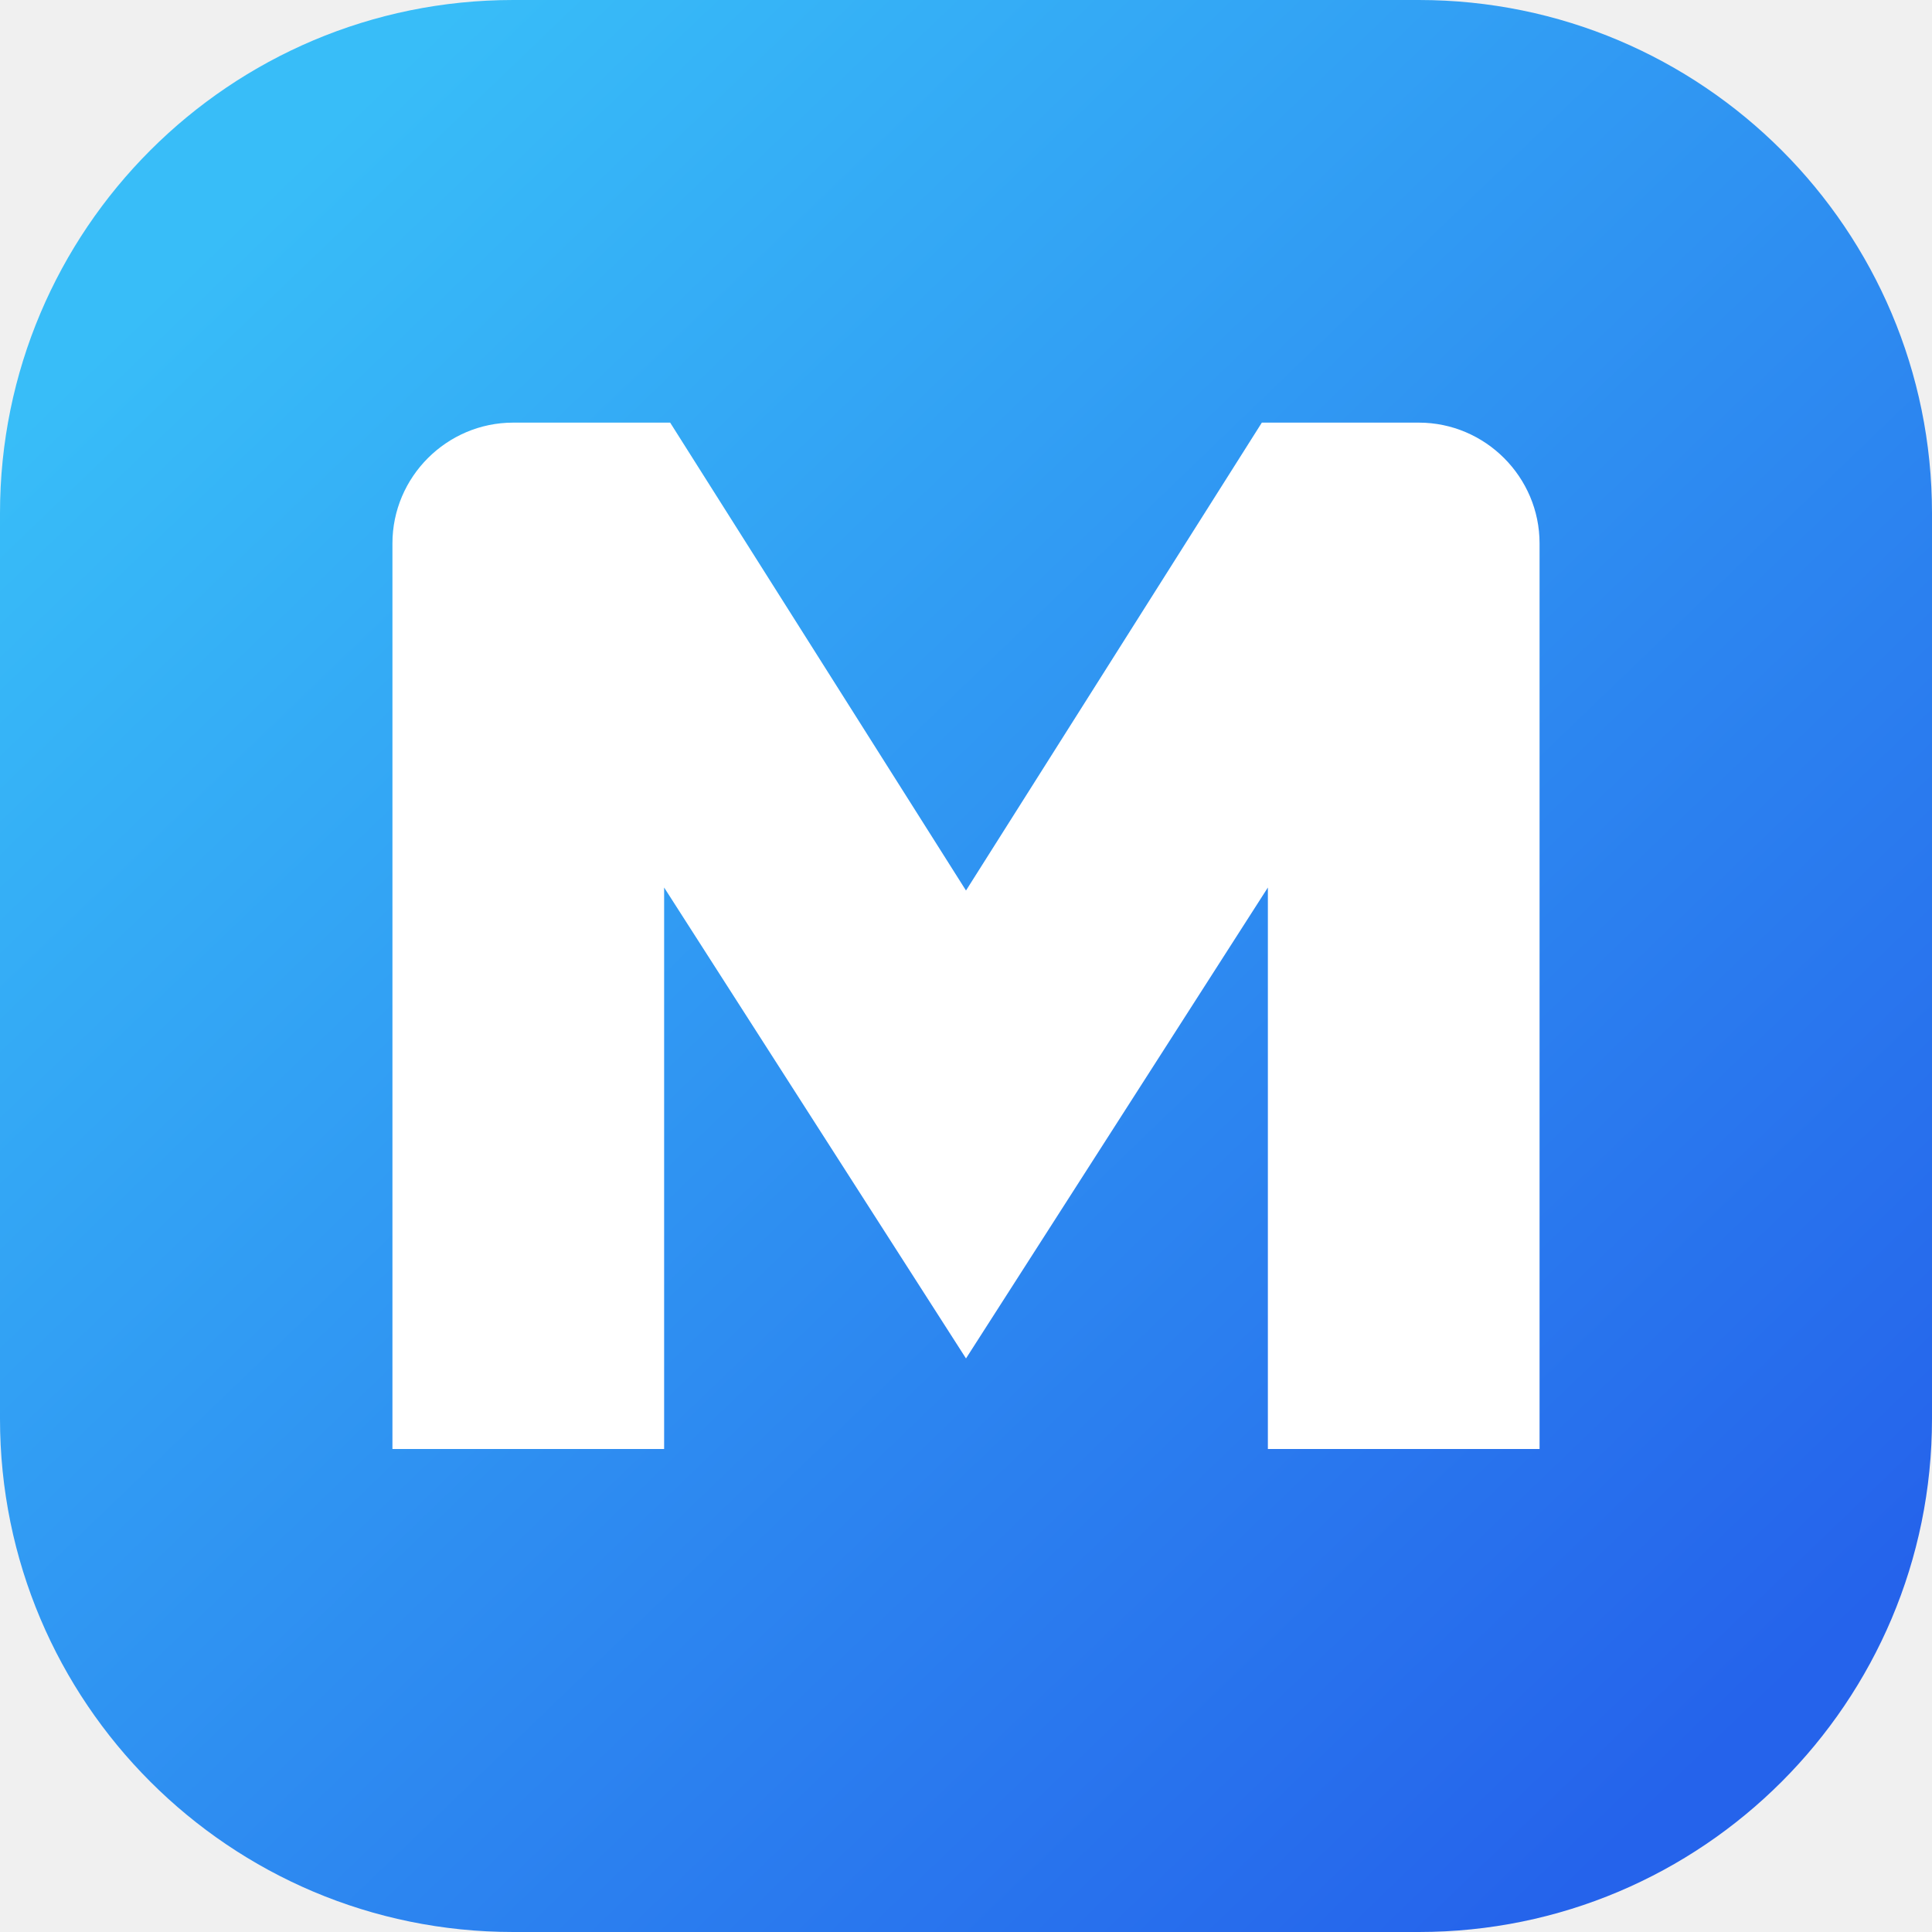
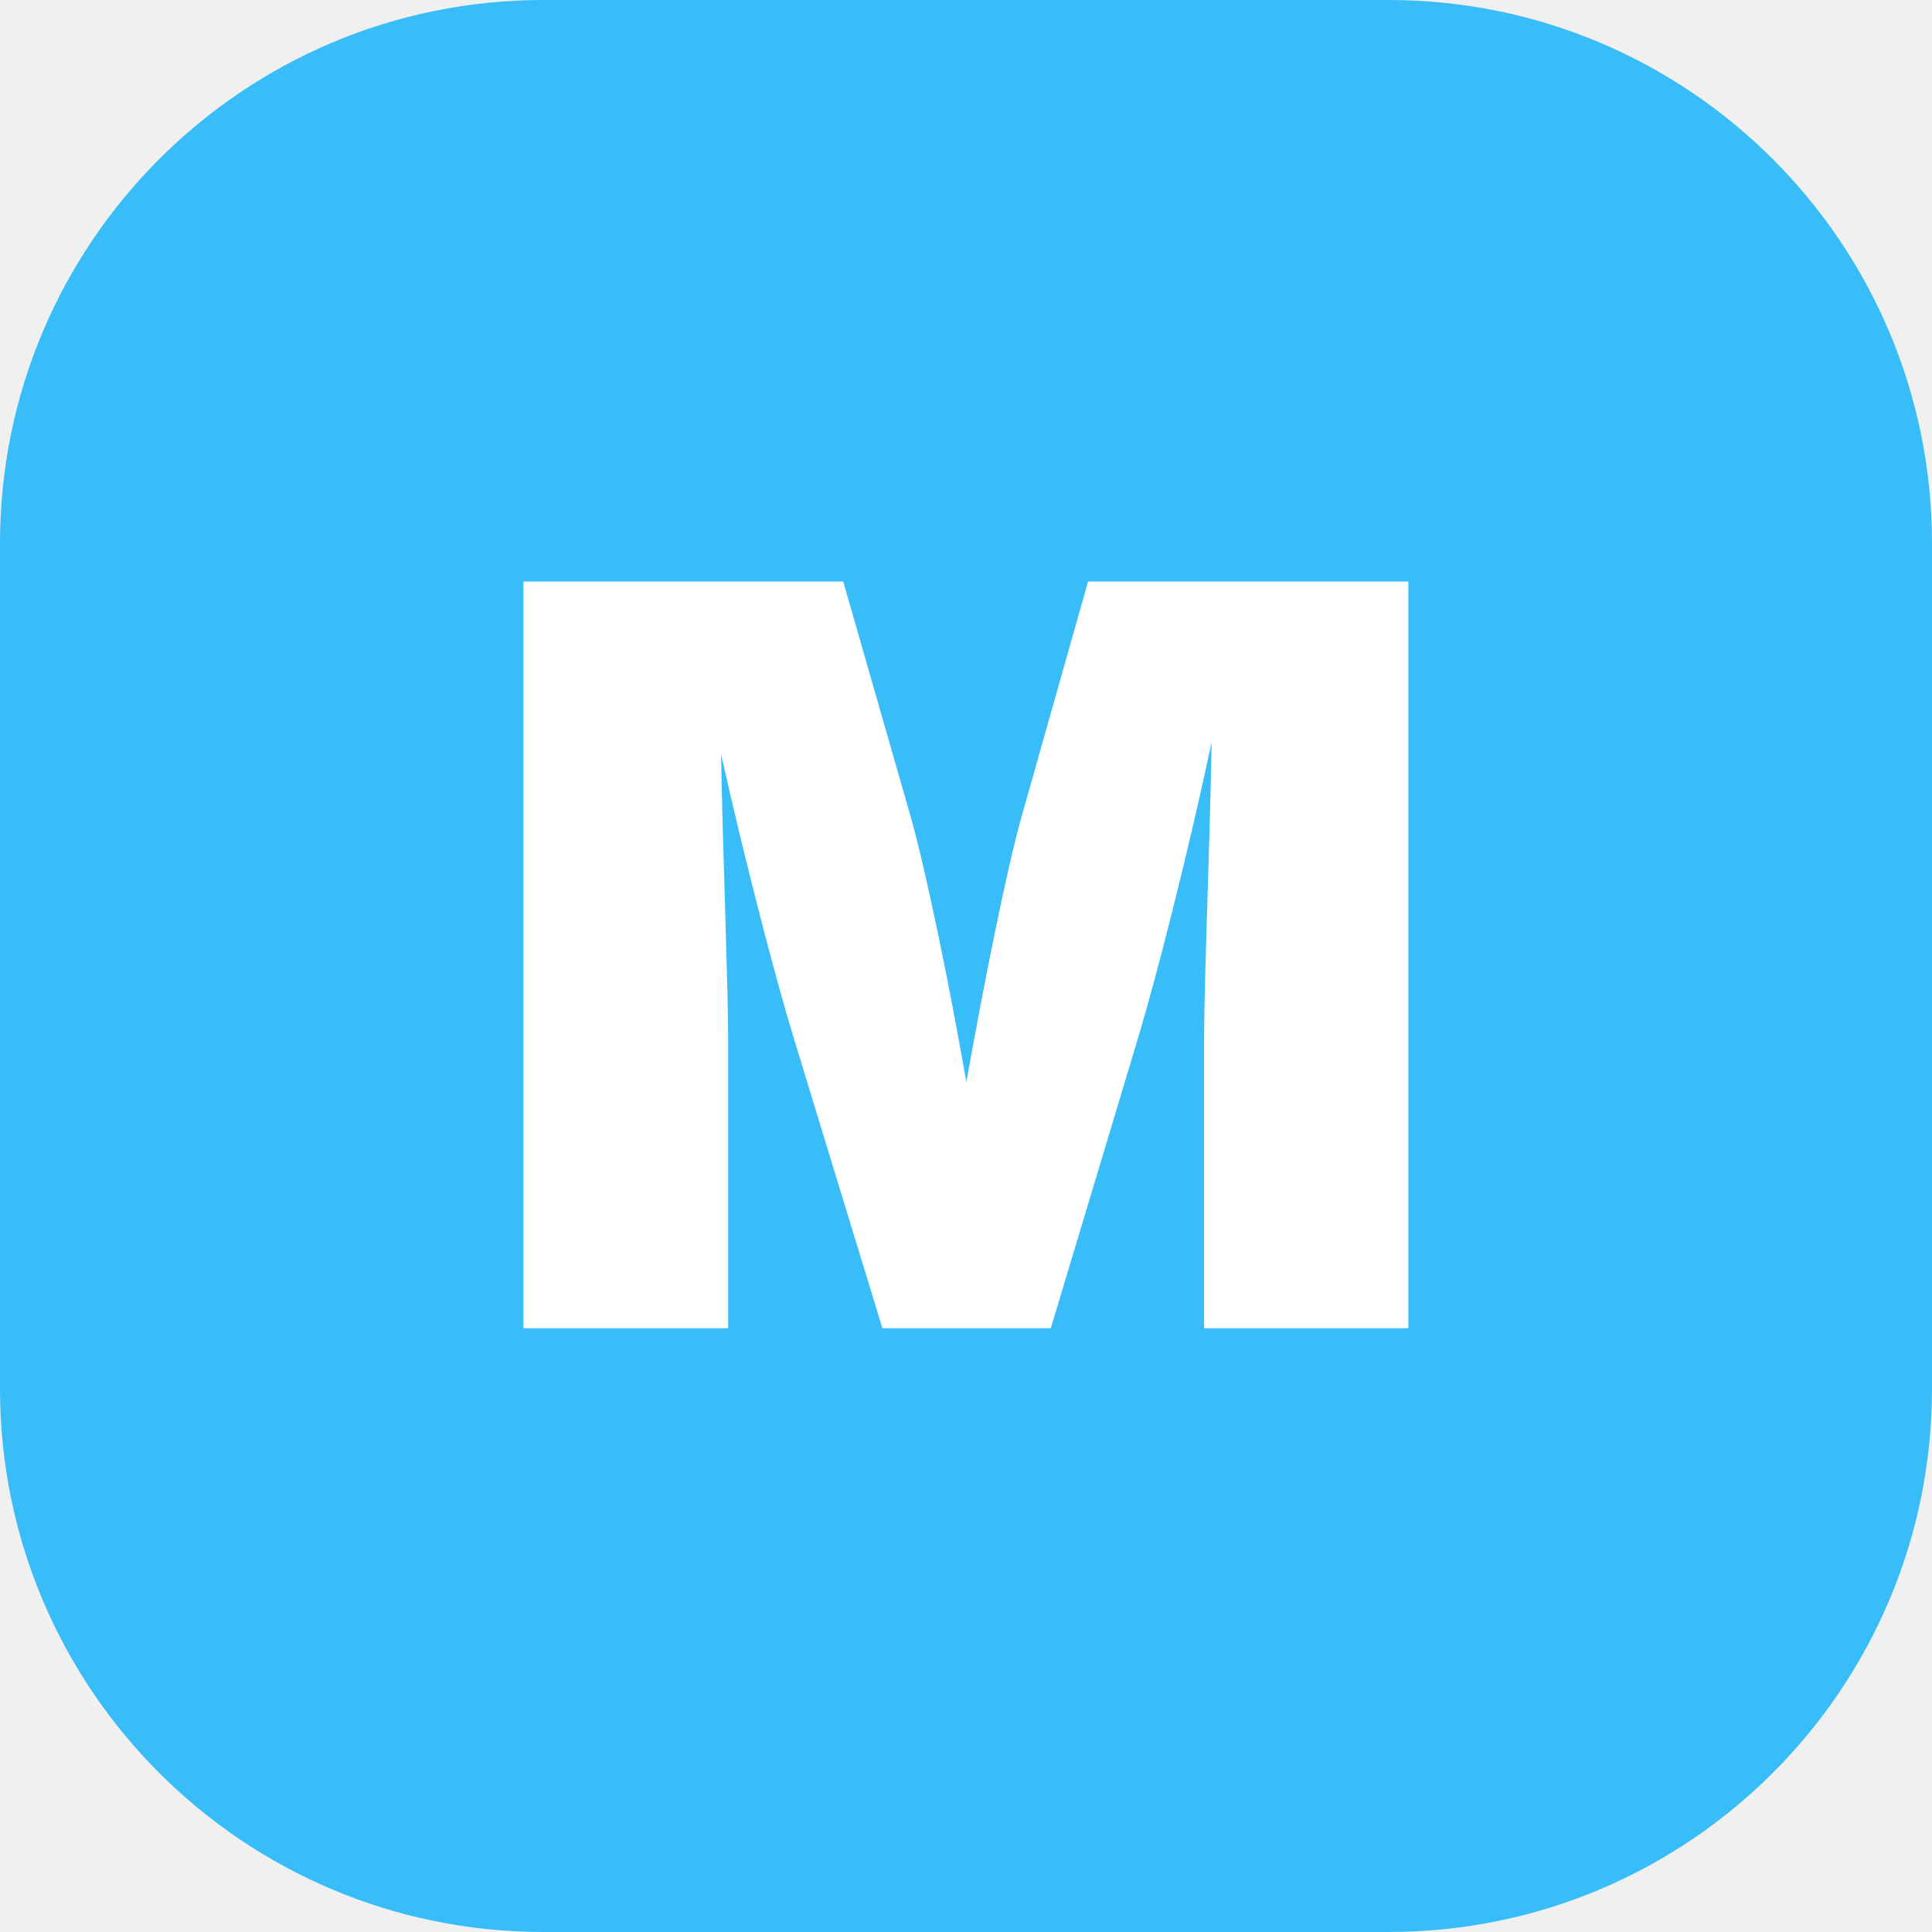
<svg xmlns="http://www.w3.org/2000/svg" viewBox="0 0 64 64" role="img" aria-labelledby="title">
-   <defs>
-     <linearGradient id="background" x1="8" y1="7" x2="57" y2="58" gradientUnits="userSpaceOnUse">
-       <stop stop-color="#38bdf8" />
-       <stop offset="1" stop-color="#2563eb" />
-     </linearGradient>
-   </defs>
-   <rect width="64" height="64" rx="17" fill="url(#background)" />
-   <path d="M13 48V18c0-2.2 1.8-4 4-4h5.2L32 29.5 41.8 14H47c2.2 0 4 1.8 4 4v30h-9V29.4L32 45 22 29.4V48z" fill="#fff" />
+   <rect width="64" height="64" rx="18" fill="#38bdf8" />
+   <text x="32" y="44" fill="#fff" font-family="Inter, 'Segoe UI', Arial, sans-serif" font-size="34" font-weight="900" text-anchor="middle">M</text>
</svg>
